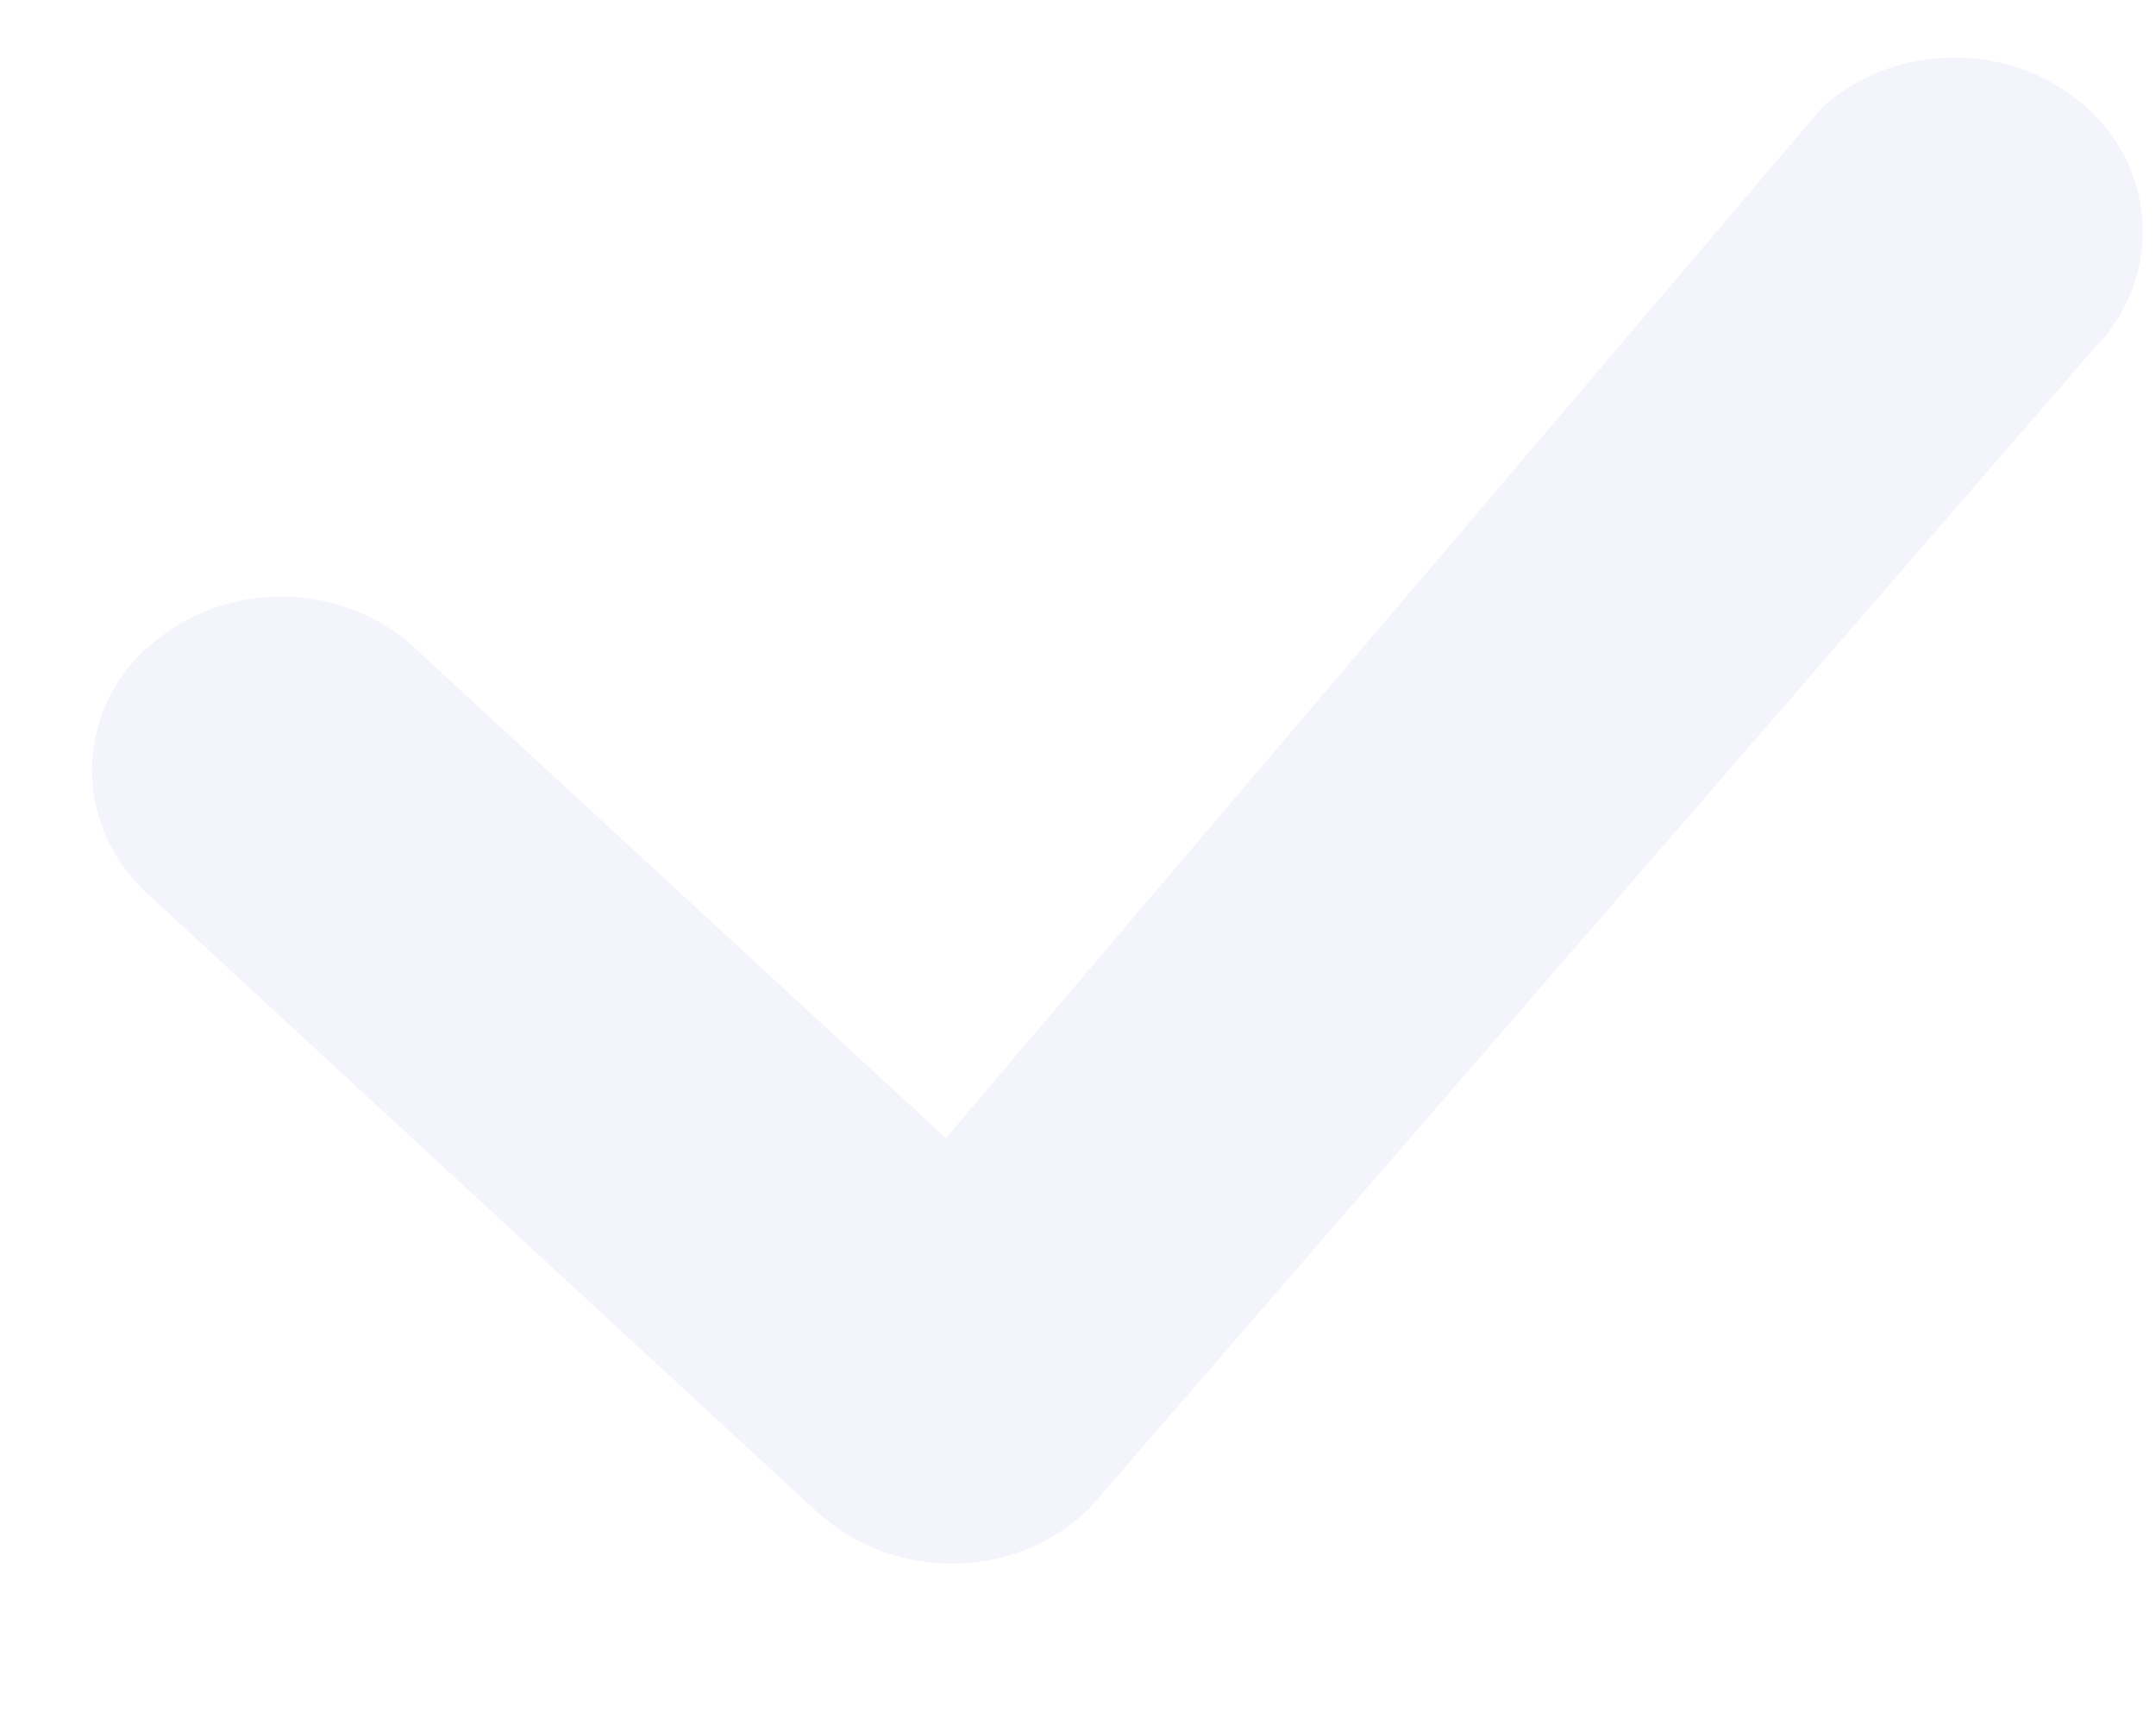
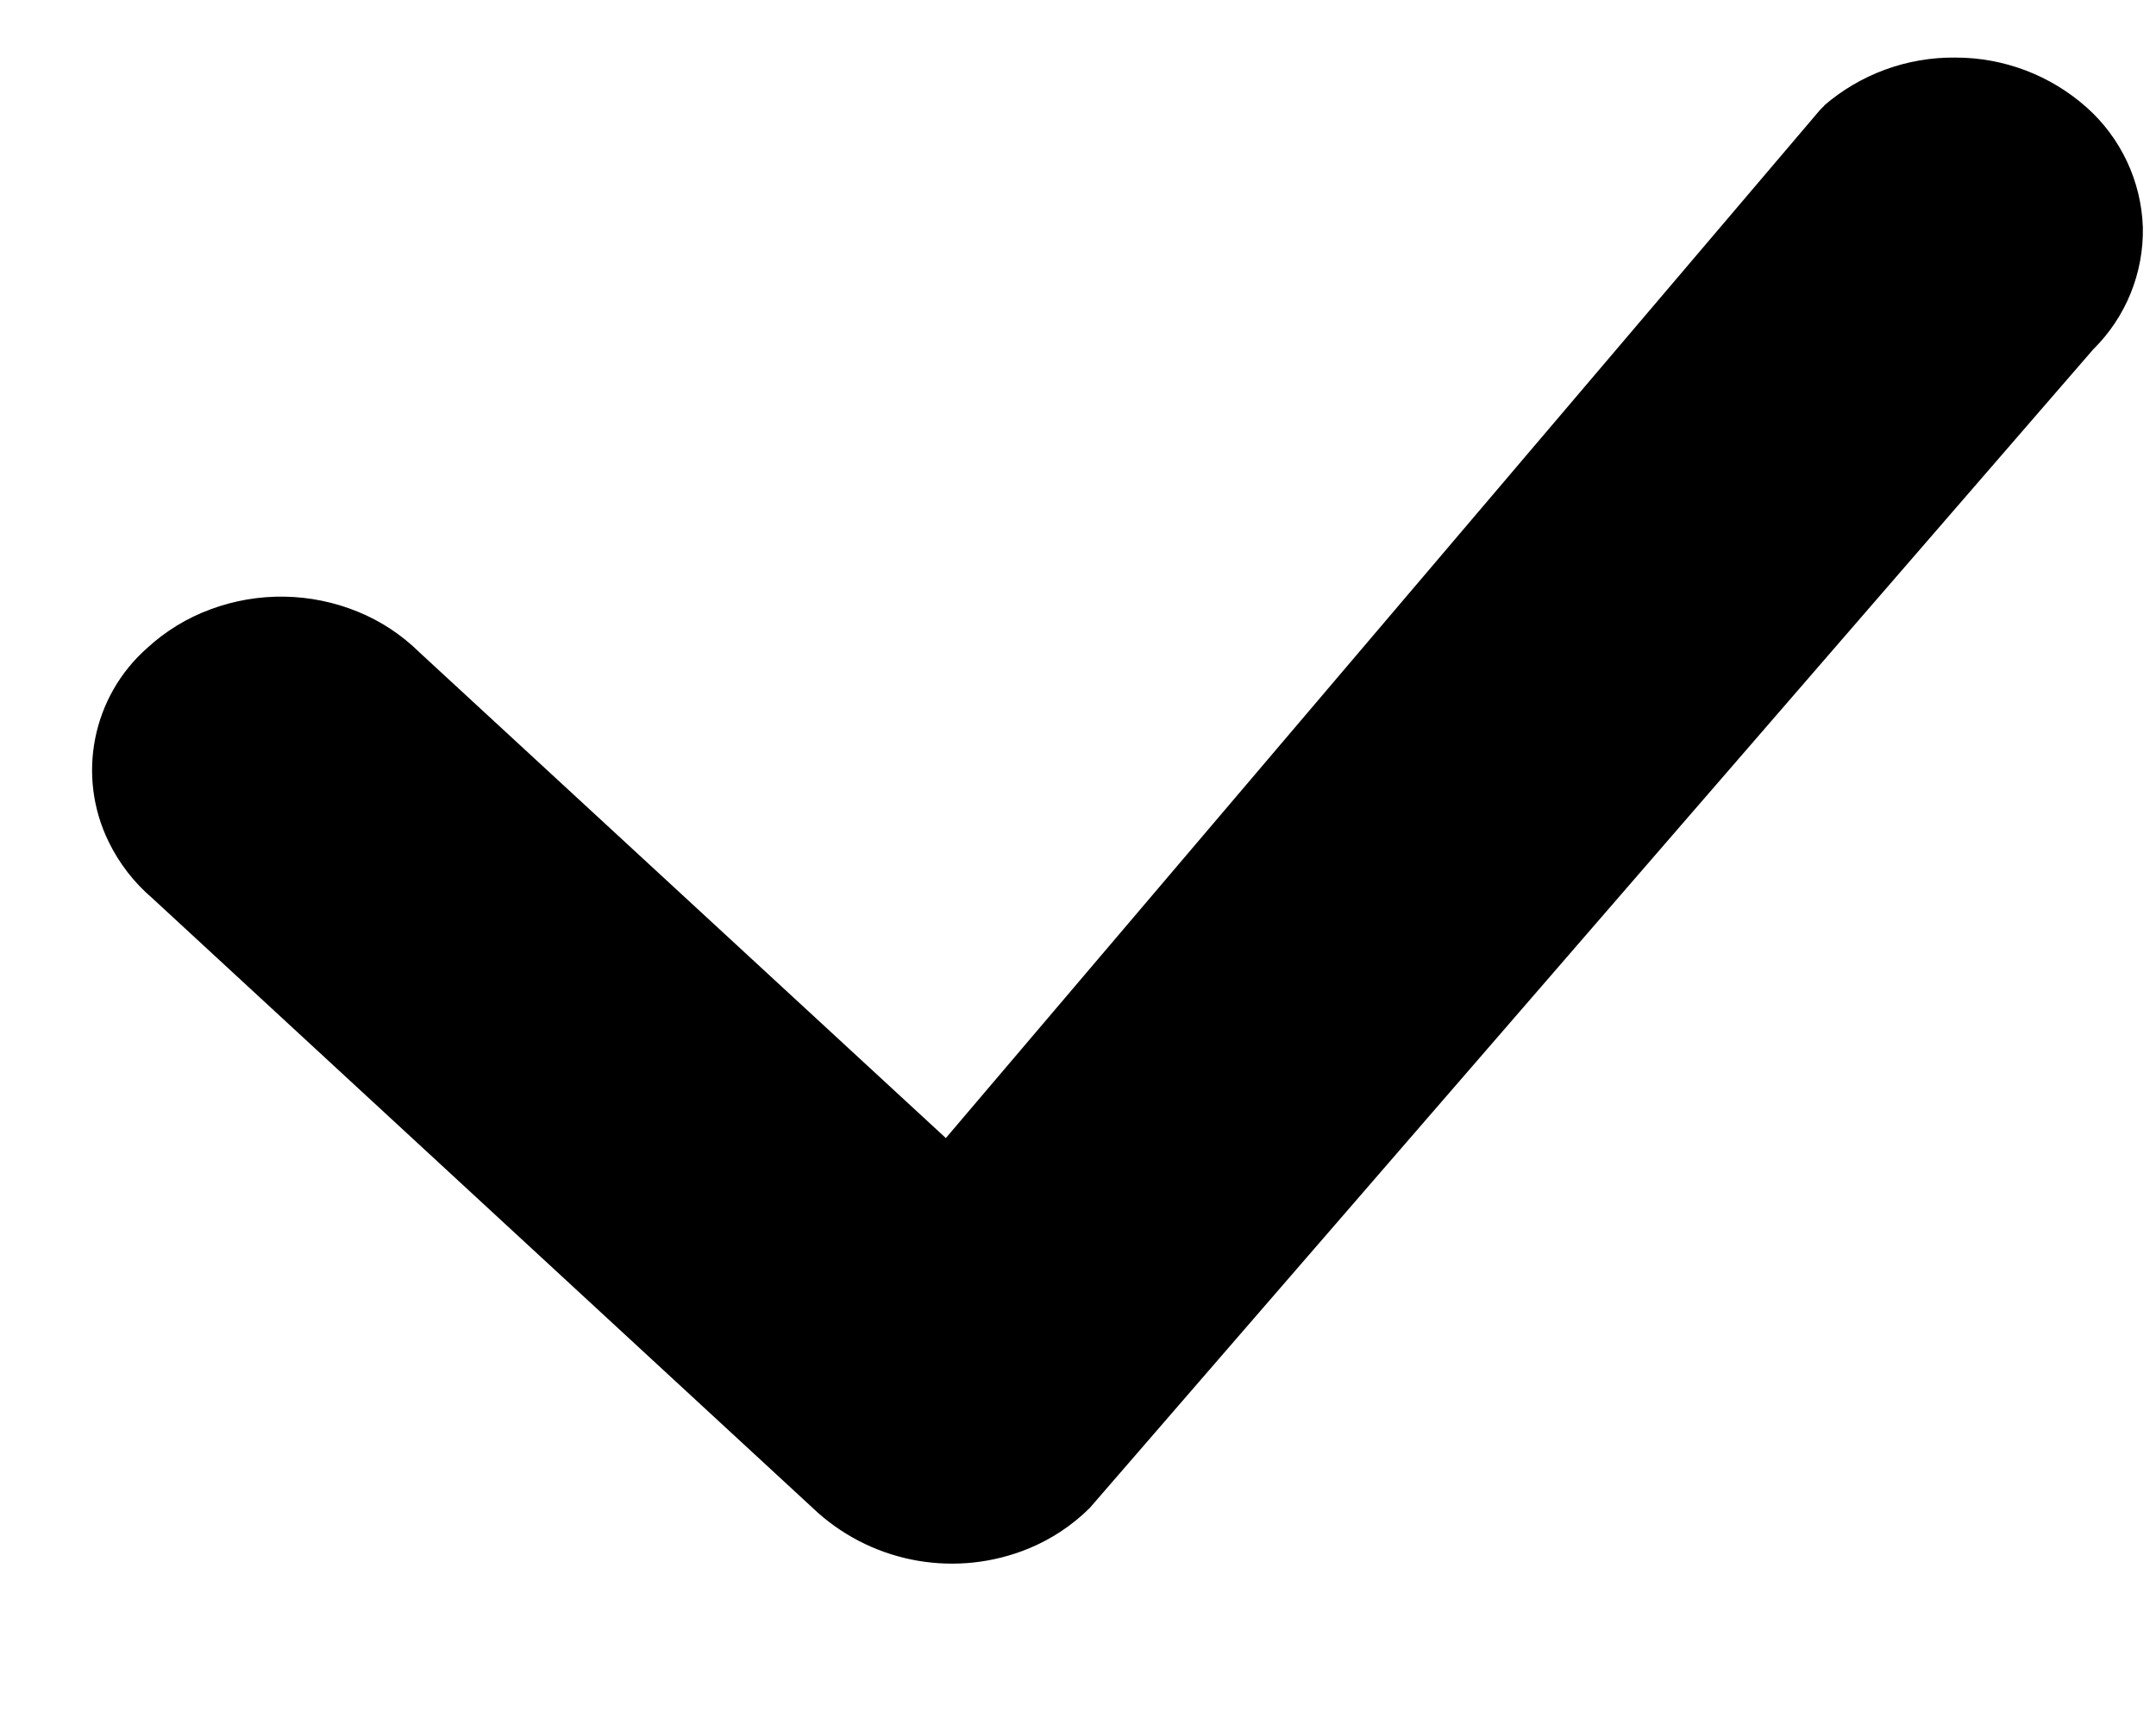
- <svg xmlns="http://www.w3.org/2000/svg" width="10" height="8" fill="none">
-   <path fill="#F4F4FD" d="M8.46.49a.916.916 0 0 1 .61-.223.914.914 0 0 1 .607.23.78.78 0 0 1 .262.556.773.773 0 0 1-.23.567L5.054 6.994a.877.877 0 0 1-.284.188.937.937 0 0 1-.976-.166L.707 4.166a.812.812 0 0 1-.203-.262.756.756 0 0 1 .18-.9.884.884 0 0 1 .292-.178.94.94 0 0 1 .684.011.878.878 0 0 1 .284.187l2.443 2.254L8.439.513A.298.298 0 0 1 8.462.49H8.46Z" />
+ <svg xmlns="http://www.w3.org/2000/svg" width="10" height="8" fill="F4F4FD">
+   <path fill="F4F4FD" d="M8.46.49a.916.916 0 0 1 .61-.223.914.914 0 0 1 .607.23.78.78 0 0 1 .262.556.773.773 0 0 1-.23.567L5.054 6.994a.877.877 0 0 1-.284.188.937.937 0 0 1-.976-.166L.707 4.166a.812.812 0 0 1-.203-.262.756.756 0 0 1 .18-.9.884.884 0 0 1 .292-.178.94.94 0 0 1 .684.011.878.878 0 0 1 .284.187l2.443 2.254L8.439.513A.298.298 0 0 1 8.462.49H8.46Z" />
</svg>
